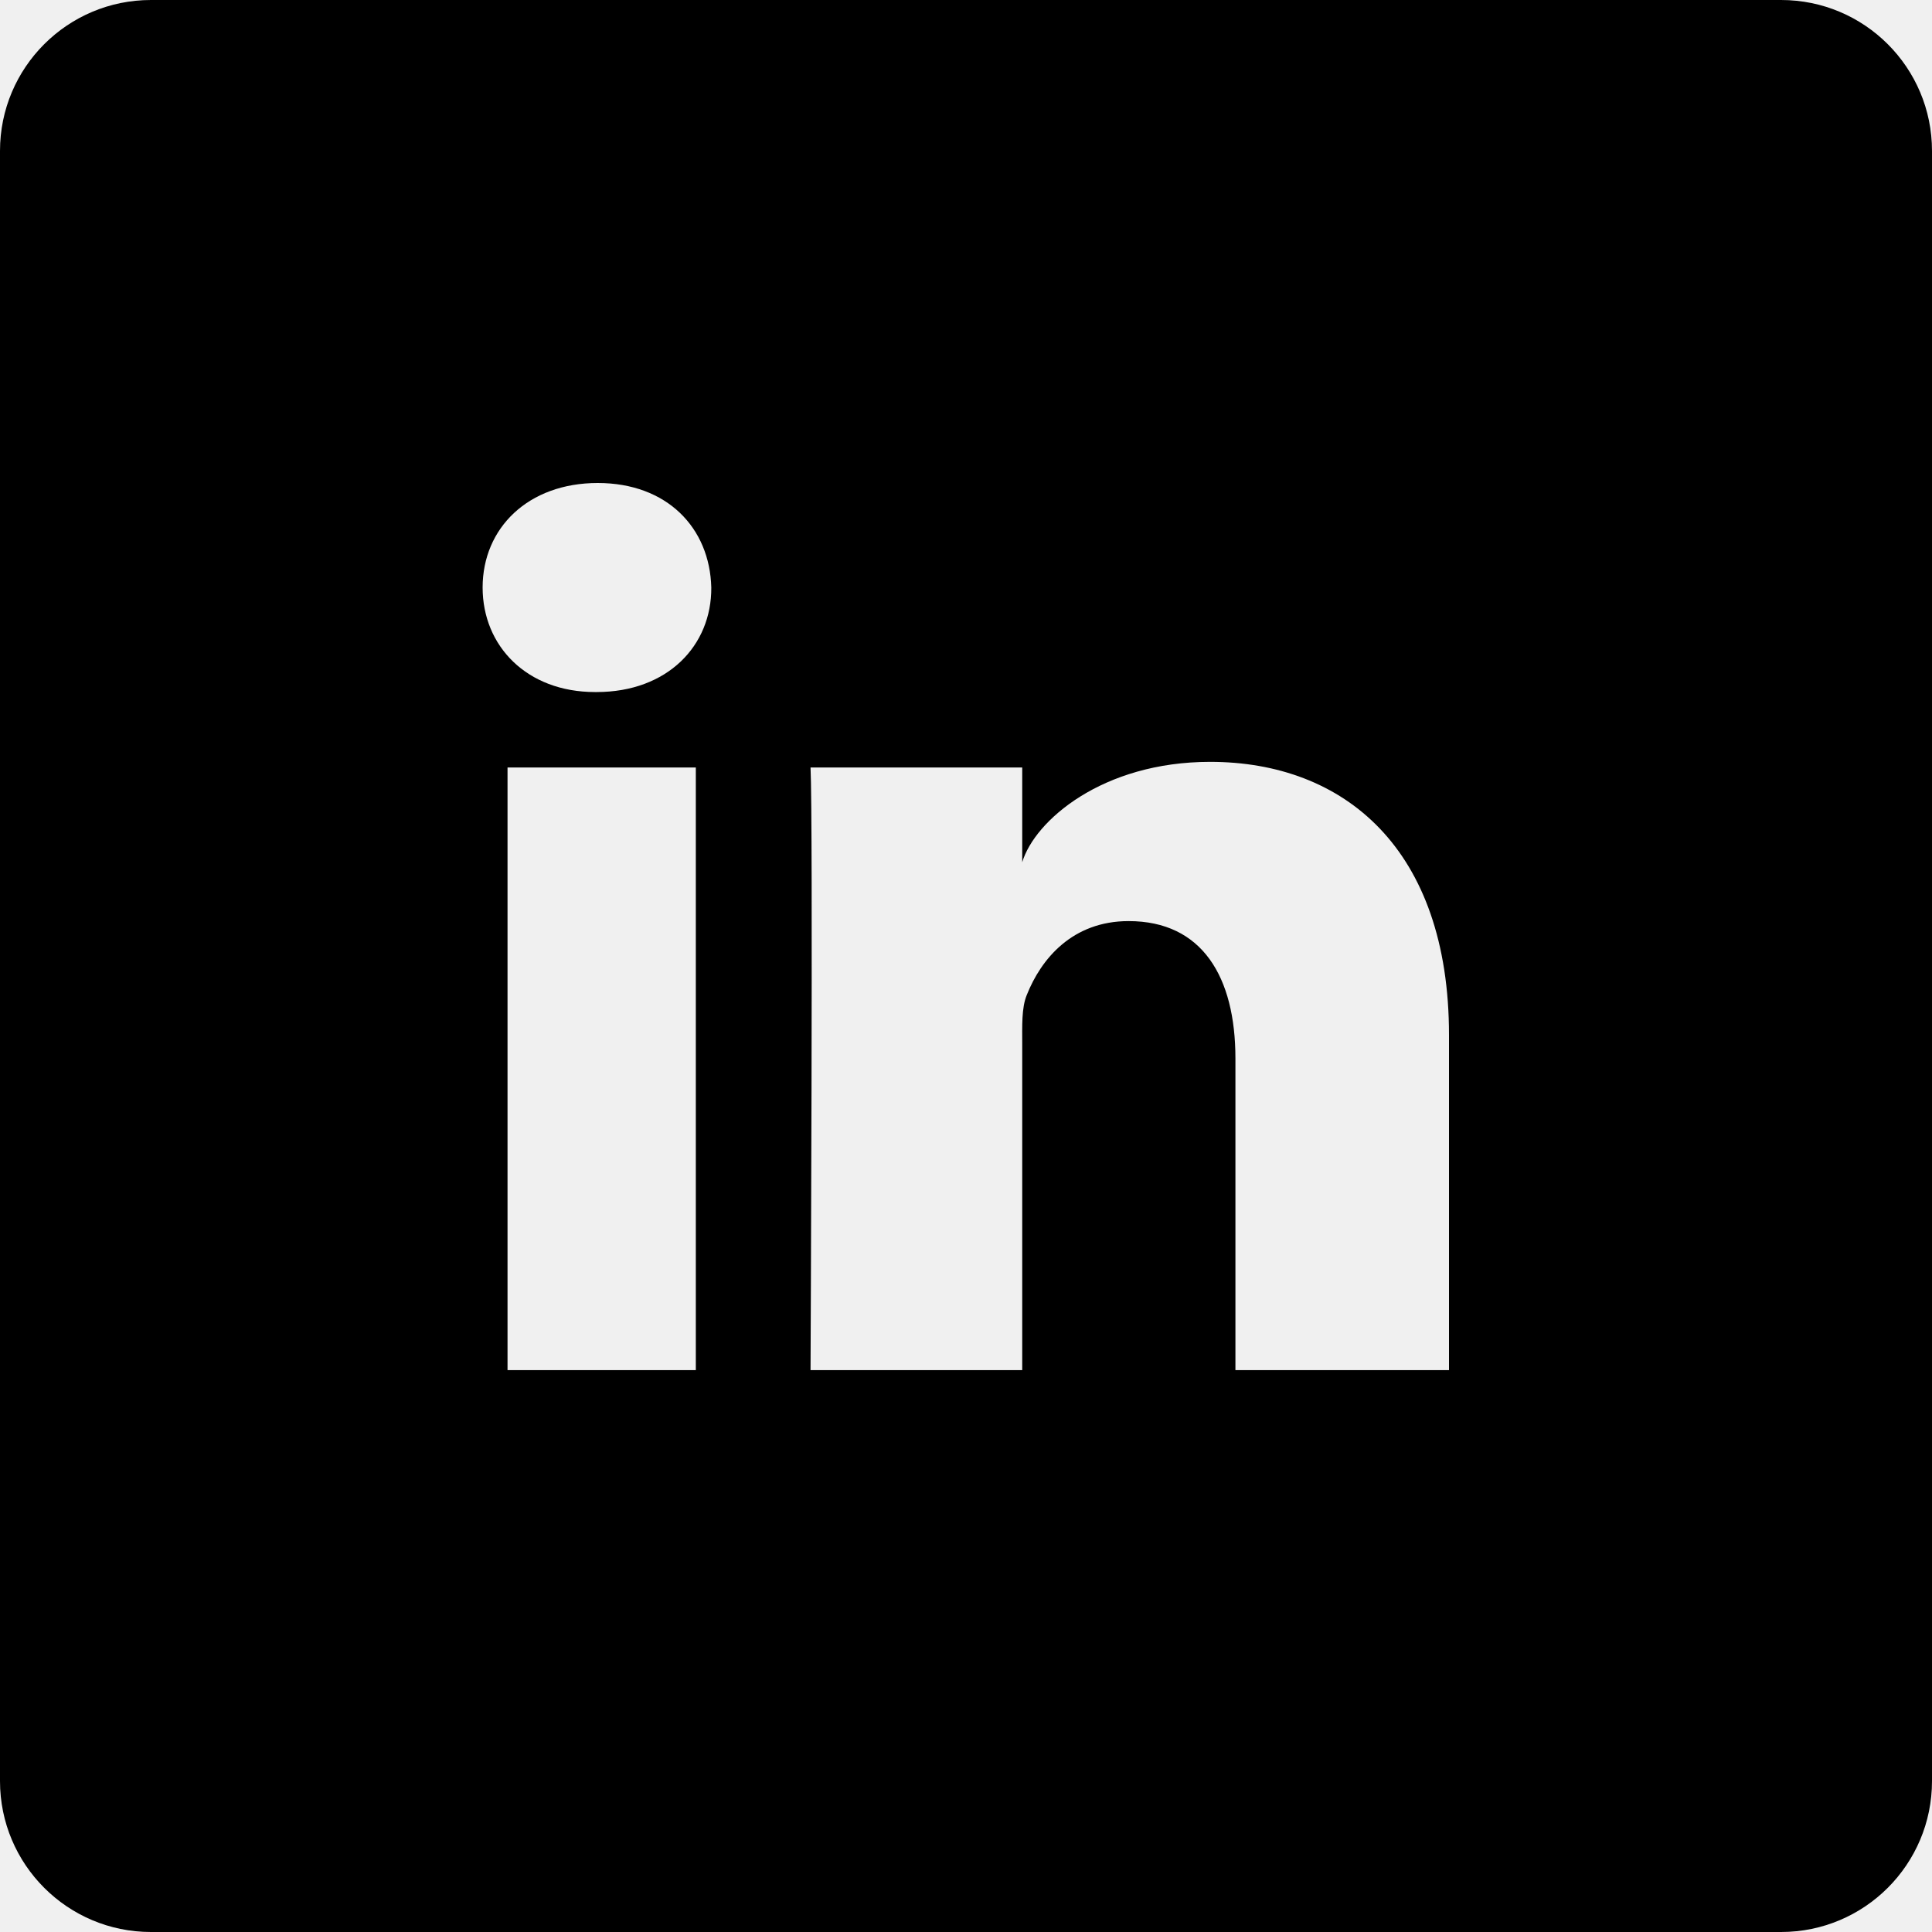
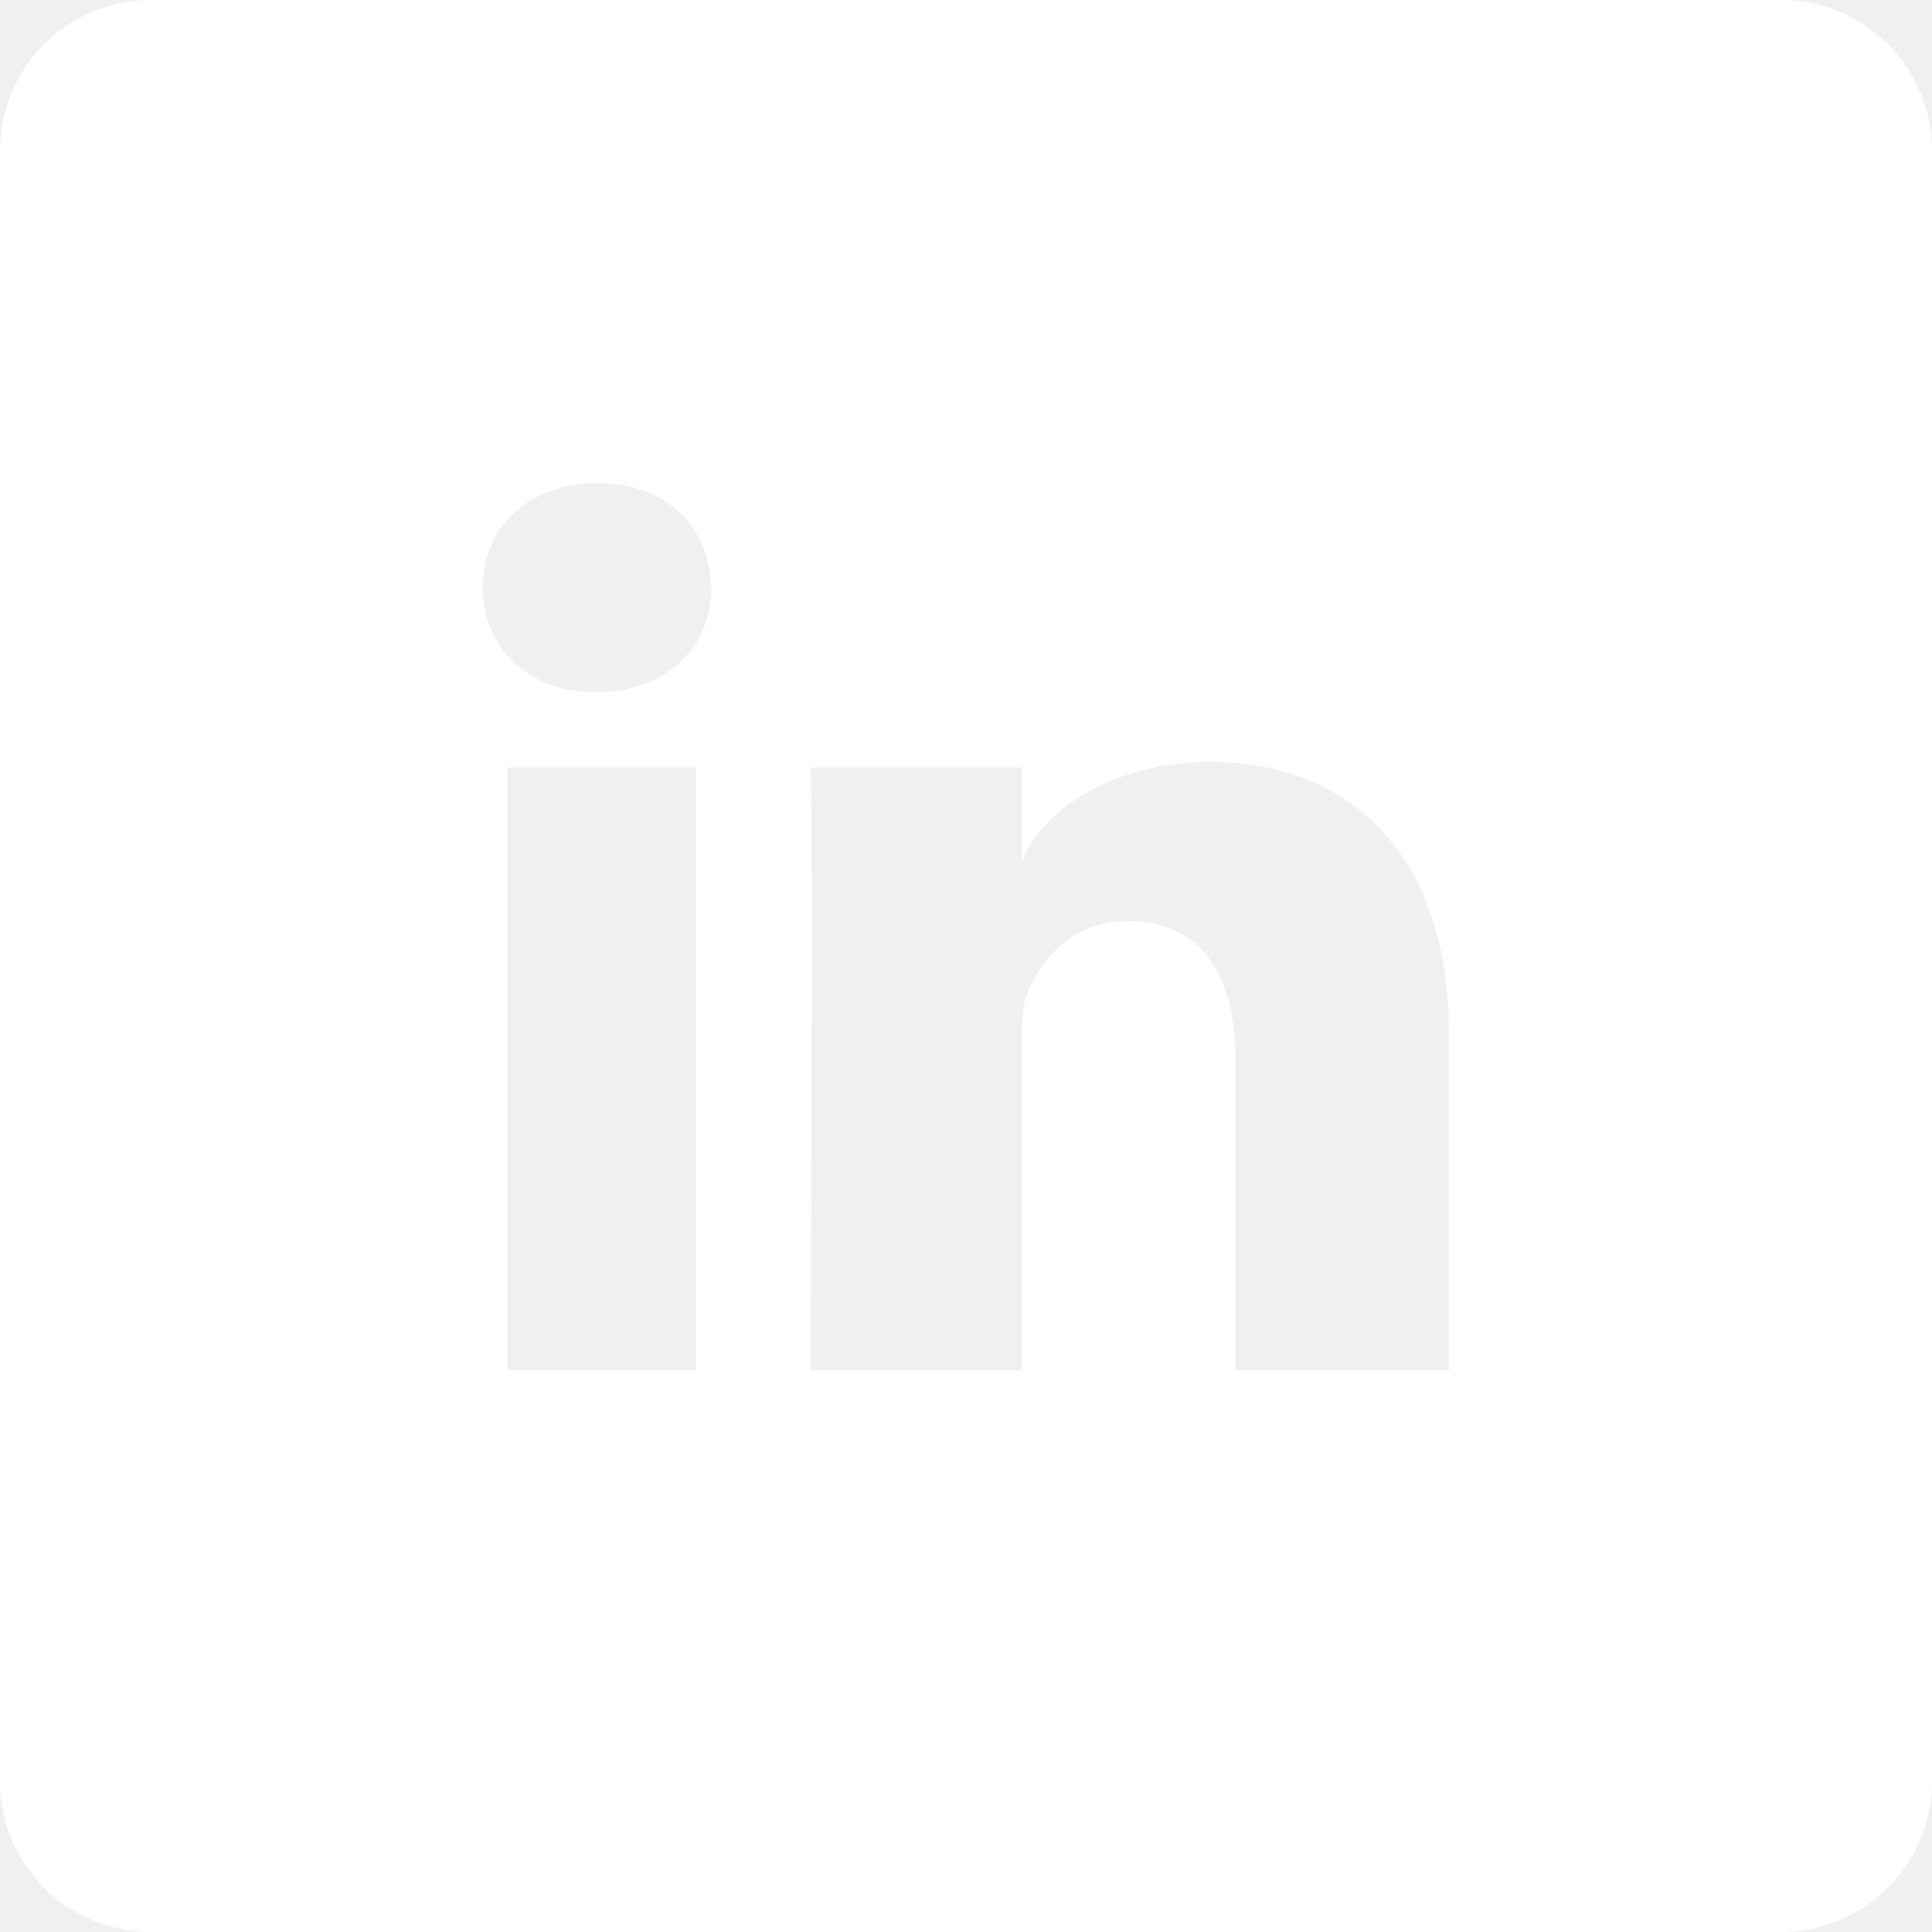
- <svg xmlns="http://www.w3.org/2000/svg" fill="#000000" height="200px" width="200px" version="1.1" id="Layer_1" viewBox="-143 145 512 512" xml:space="preserve">
+ <svg xmlns="http://www.w3.org/2000/svg" fill="#ffffff" height="200px" width="200px" version="1.1" id="Layer_1" viewBox="-143 145 512 512" xml:space="preserve">
  <g id="SVGRepo_bgCarrier" stroke-width="0" />
  <g id="SVGRepo_tracerCarrier" stroke-linecap="round" stroke-linejoin="round" />
  <g id="SVGRepo_iconCarrier">
    <path d="M329,145h-432c-22.1,0-40,17.9-40,40v432c0,22.1,17.9,40,40,40h432c22.1,0,40-17.9,40-40V185C369,162.9,351.1,145,329,145z M41.4,508.1H-8.5V348.4h49.9V508.1z M15.1,328.4h-0.4c-18.1,0-29.8-12.2-29.8-27.7c0-15.8,12.1-27.7,30.5-27.7 c18.4,0,29.7,11.9,30.1,27.7C45.6,316.1,33.9,328.4,15.1,328.4z M241,508.1h-56.6v-82.6c0-21.6-8.8-36.4-28.3-36.4 c-14.9,0-23.2,10-27,19.6c-1.4,3.4-1.2,8.2-1.2,13.1v86.3H71.8c0,0,0.7-146.4,0-159.7h56.1v25.1c3.3-11,21.2-26.6,49.8-26.6 c35.5,0,63.3,23,63.3,72.4V508.1z" />
  </g>
</svg>
